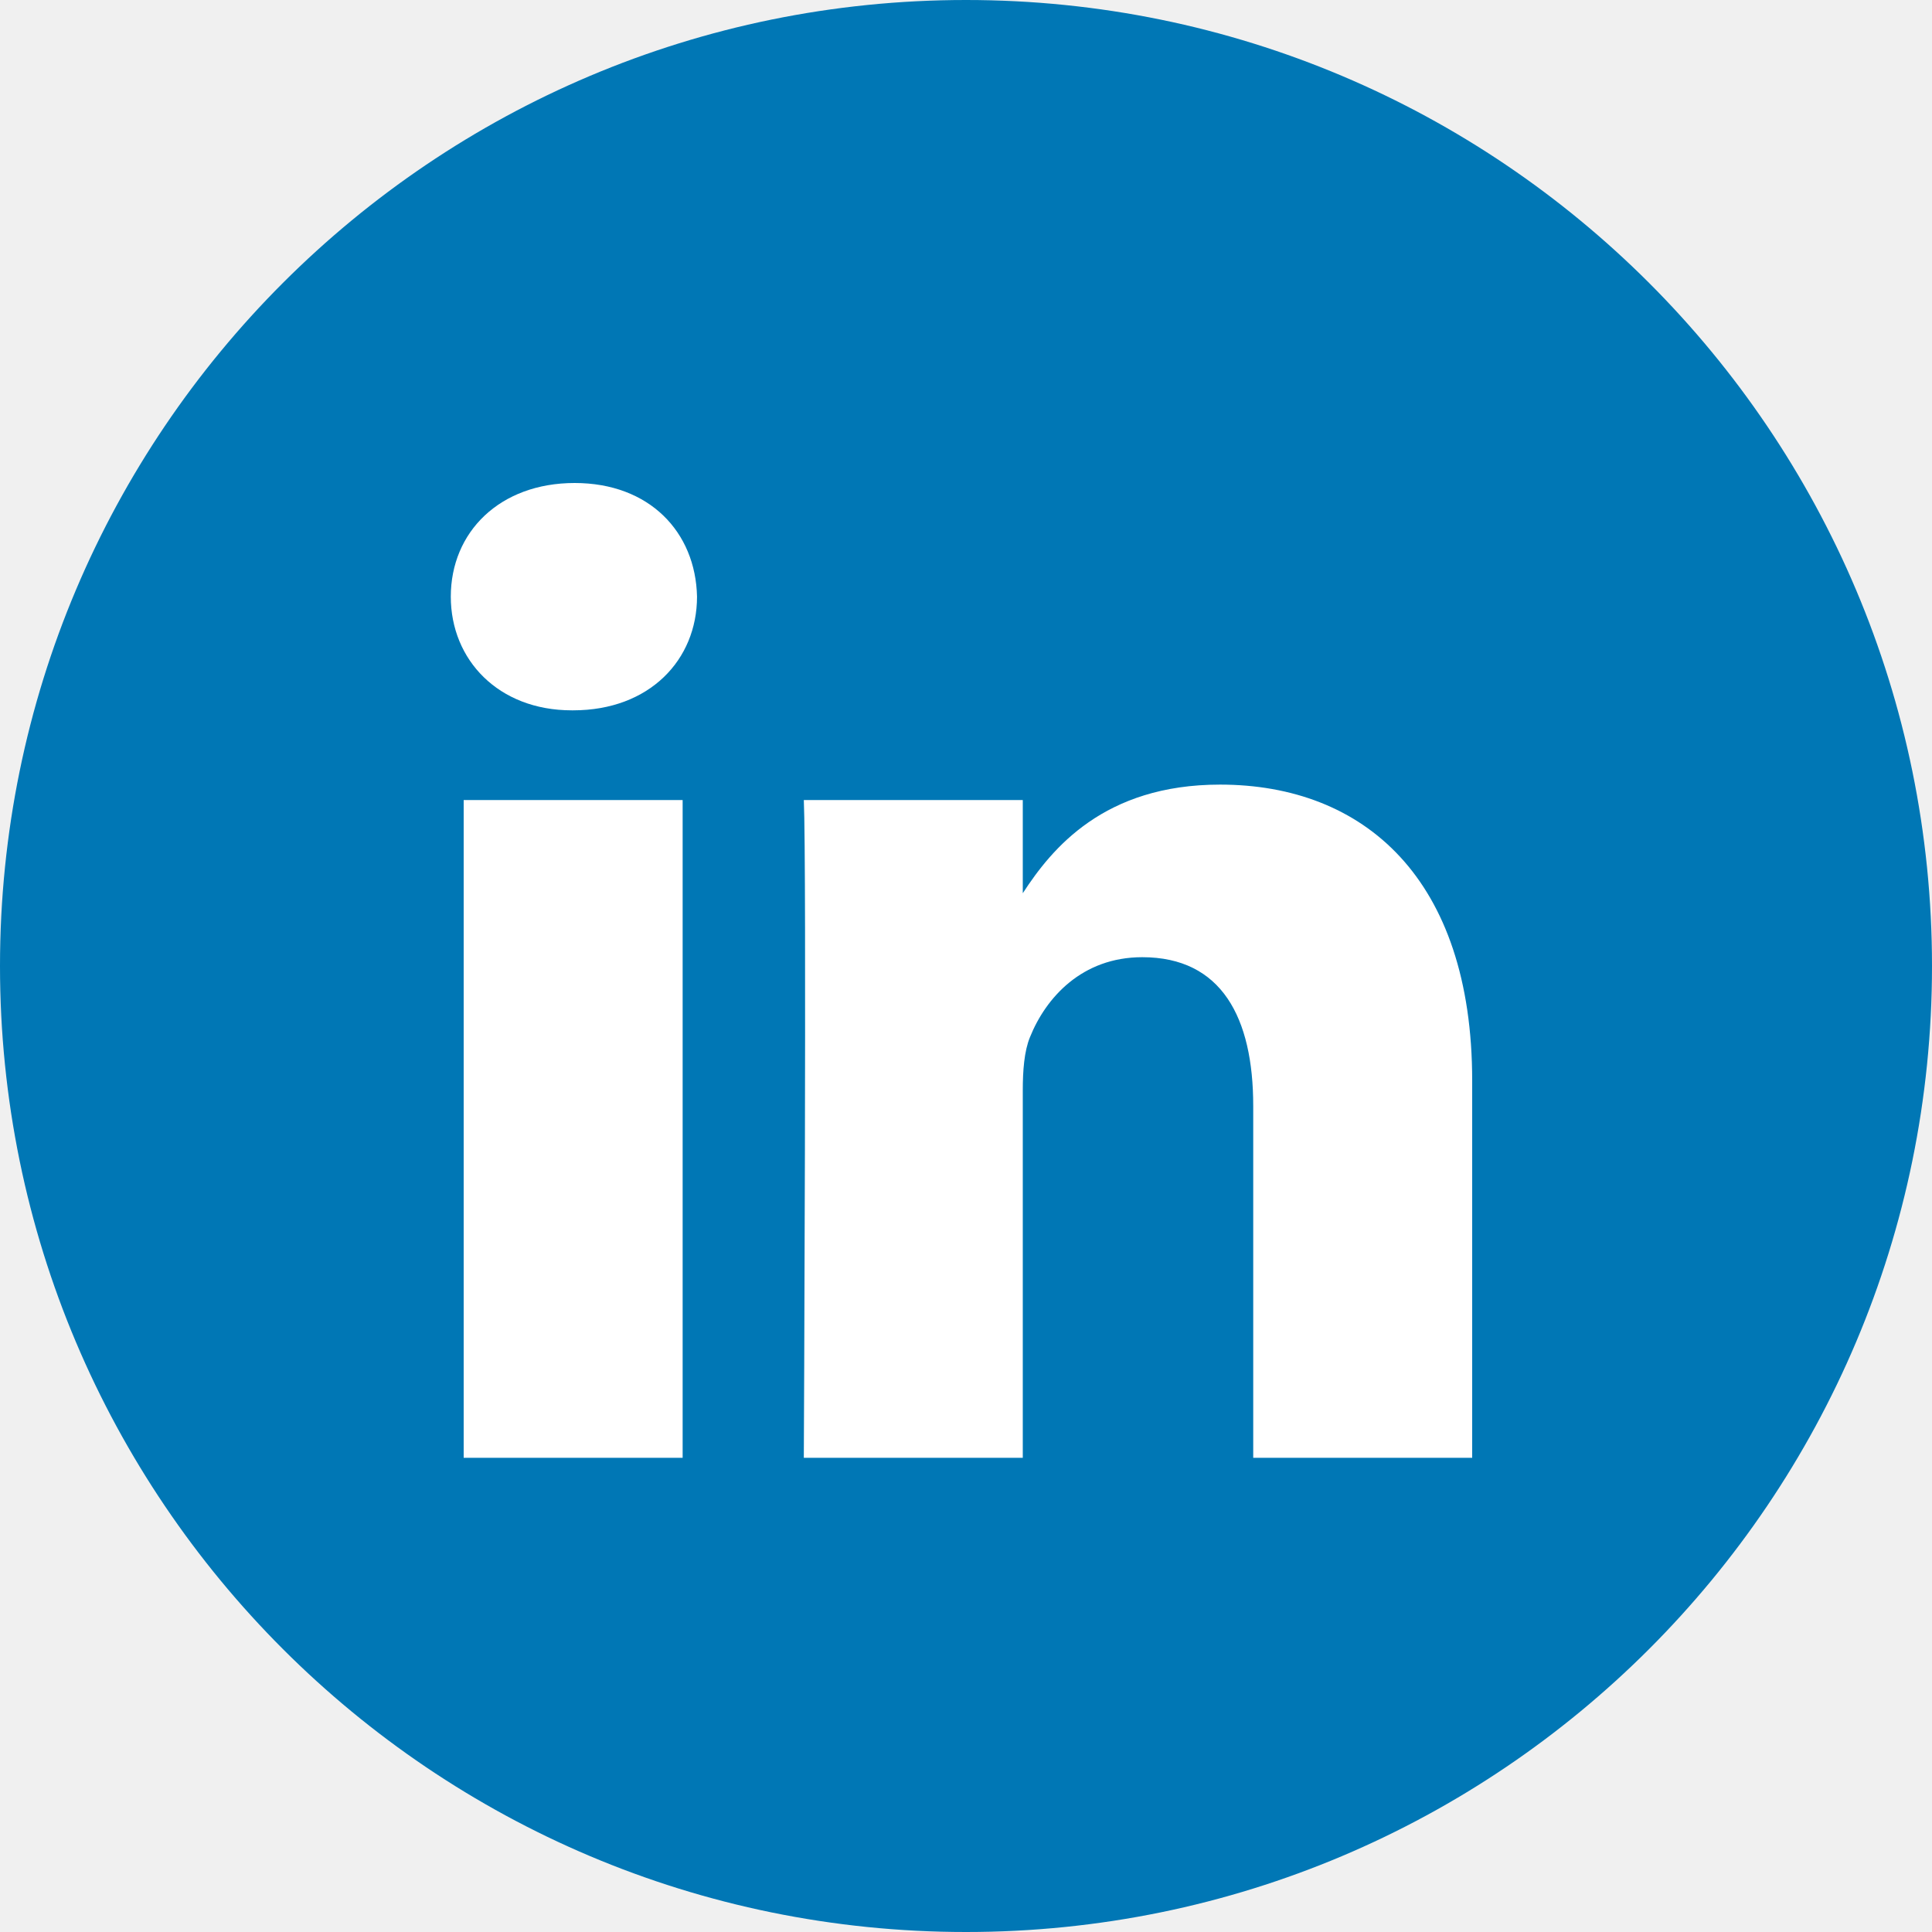
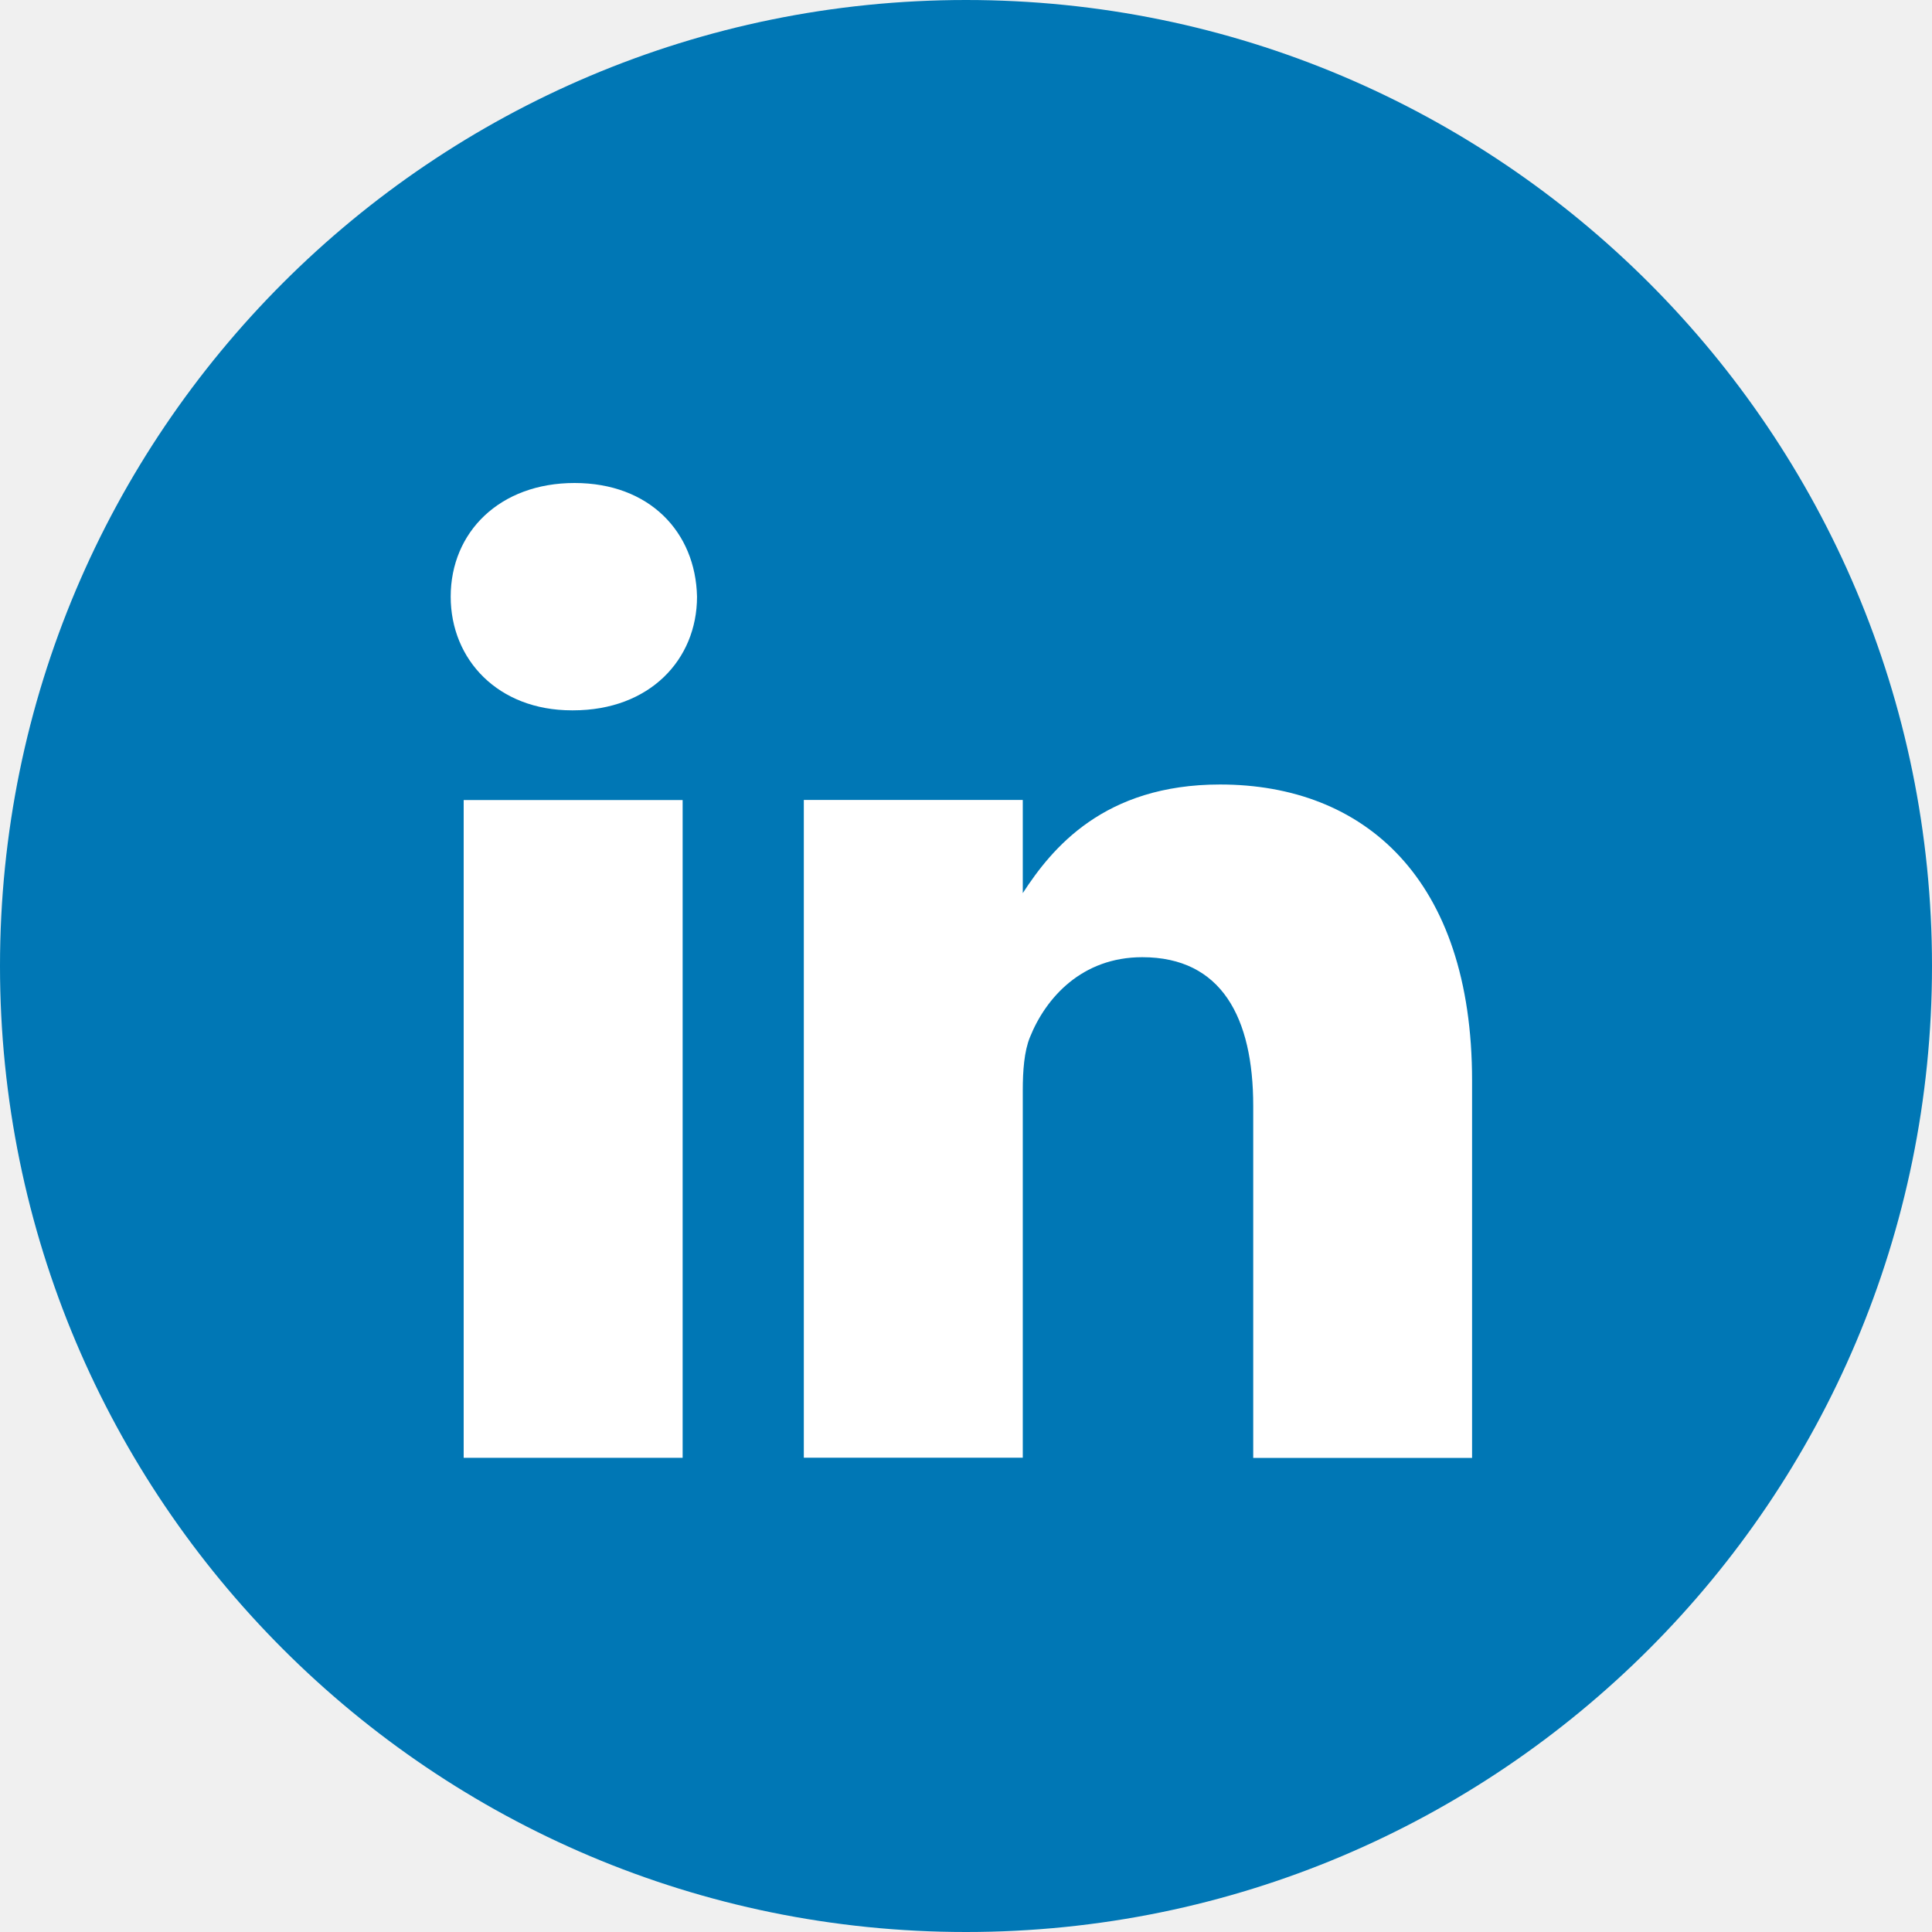
- <svg xmlns="http://www.w3.org/2000/svg" width="18" height="18" viewBox="0 0 18 18" fill="none">
-   <g clip-path="url(#clip0_1_419)">
-     <path d="M0 9C0 4.029 4.029 0 9 0C13.971 0 18 4.029 18 9C18 13.971 13.971 18 9 18C4.029 18 0 13.971 0 9Z" fill="#0077B5" />
-     <path fill-rule="evenodd" clip-rule="evenodd" d="M6.494 5.559C6.494 6.147 6.052 6.618 5.34 6.618H5.327C4.643 6.618 4.2 6.147 4.2 5.559C4.2 4.957 4.656 4.5 5.354 4.5C6.051 4.5 6.481 4.957 6.494 5.559ZM6.36 7.454V13.582H4.32V7.454H6.36ZM13.716 13.582V10.069C13.716 8.186 12.709 7.31 11.367 7.31C10.285 7.31 9.8 7.905 9.529 8.322V7.454H7.489C7.516 8.03 7.489 13.582 7.489 13.582H9.529V10.16C9.529 9.977 9.542 9.794 9.596 9.663C9.743 9.297 10.079 8.918 10.642 8.918C11.381 8.918 11.676 9.48 11.676 10.304V13.582H13.716Z" fill="white" />
+ <svg xmlns="http://www.w3.org/2000/svg" width="18" height="18" fill="none">
+   <g clip-path="url(#A)">
+     <path d="M0 9a9 9 0 1 1 18 0A9 9 0 1 1 0 9z" fill="#0077b5" />
+     <path fill-rule="evenodd" d="M6.494 5.559c0 .588-.443 1.059-1.154 1.059h-.013c-.685 0-1.128-.471-1.128-1.059 0-.601.456-1.059 1.154-1.059s1.128.457 1.141 1.059zM6.36 7.454v6.128H4.32V7.454h2.04zm7.355 6.128v-3.514c0-1.883-1.006-2.759-2.348-2.759-1.083 0-1.567.595-1.838 1.012v-.868h-2.04v6.128h2.04V10.16c0-.183.013-.366.067-.497.147-.366.483-.745 1.046-.745.739 0 1.034.562 1.034 1.386v3.279h2.039z" fill="#fff" />
  </g>
  <defs>
-     <clipPath id="clip0_1_419">
-       <rect width="18" height="18" fill="white" />
+     <clipPath id="A">
+       <path fill="#fff" d="M0 0h18v18H0z" />
    </clipPath>
  </defs>
</svg>
